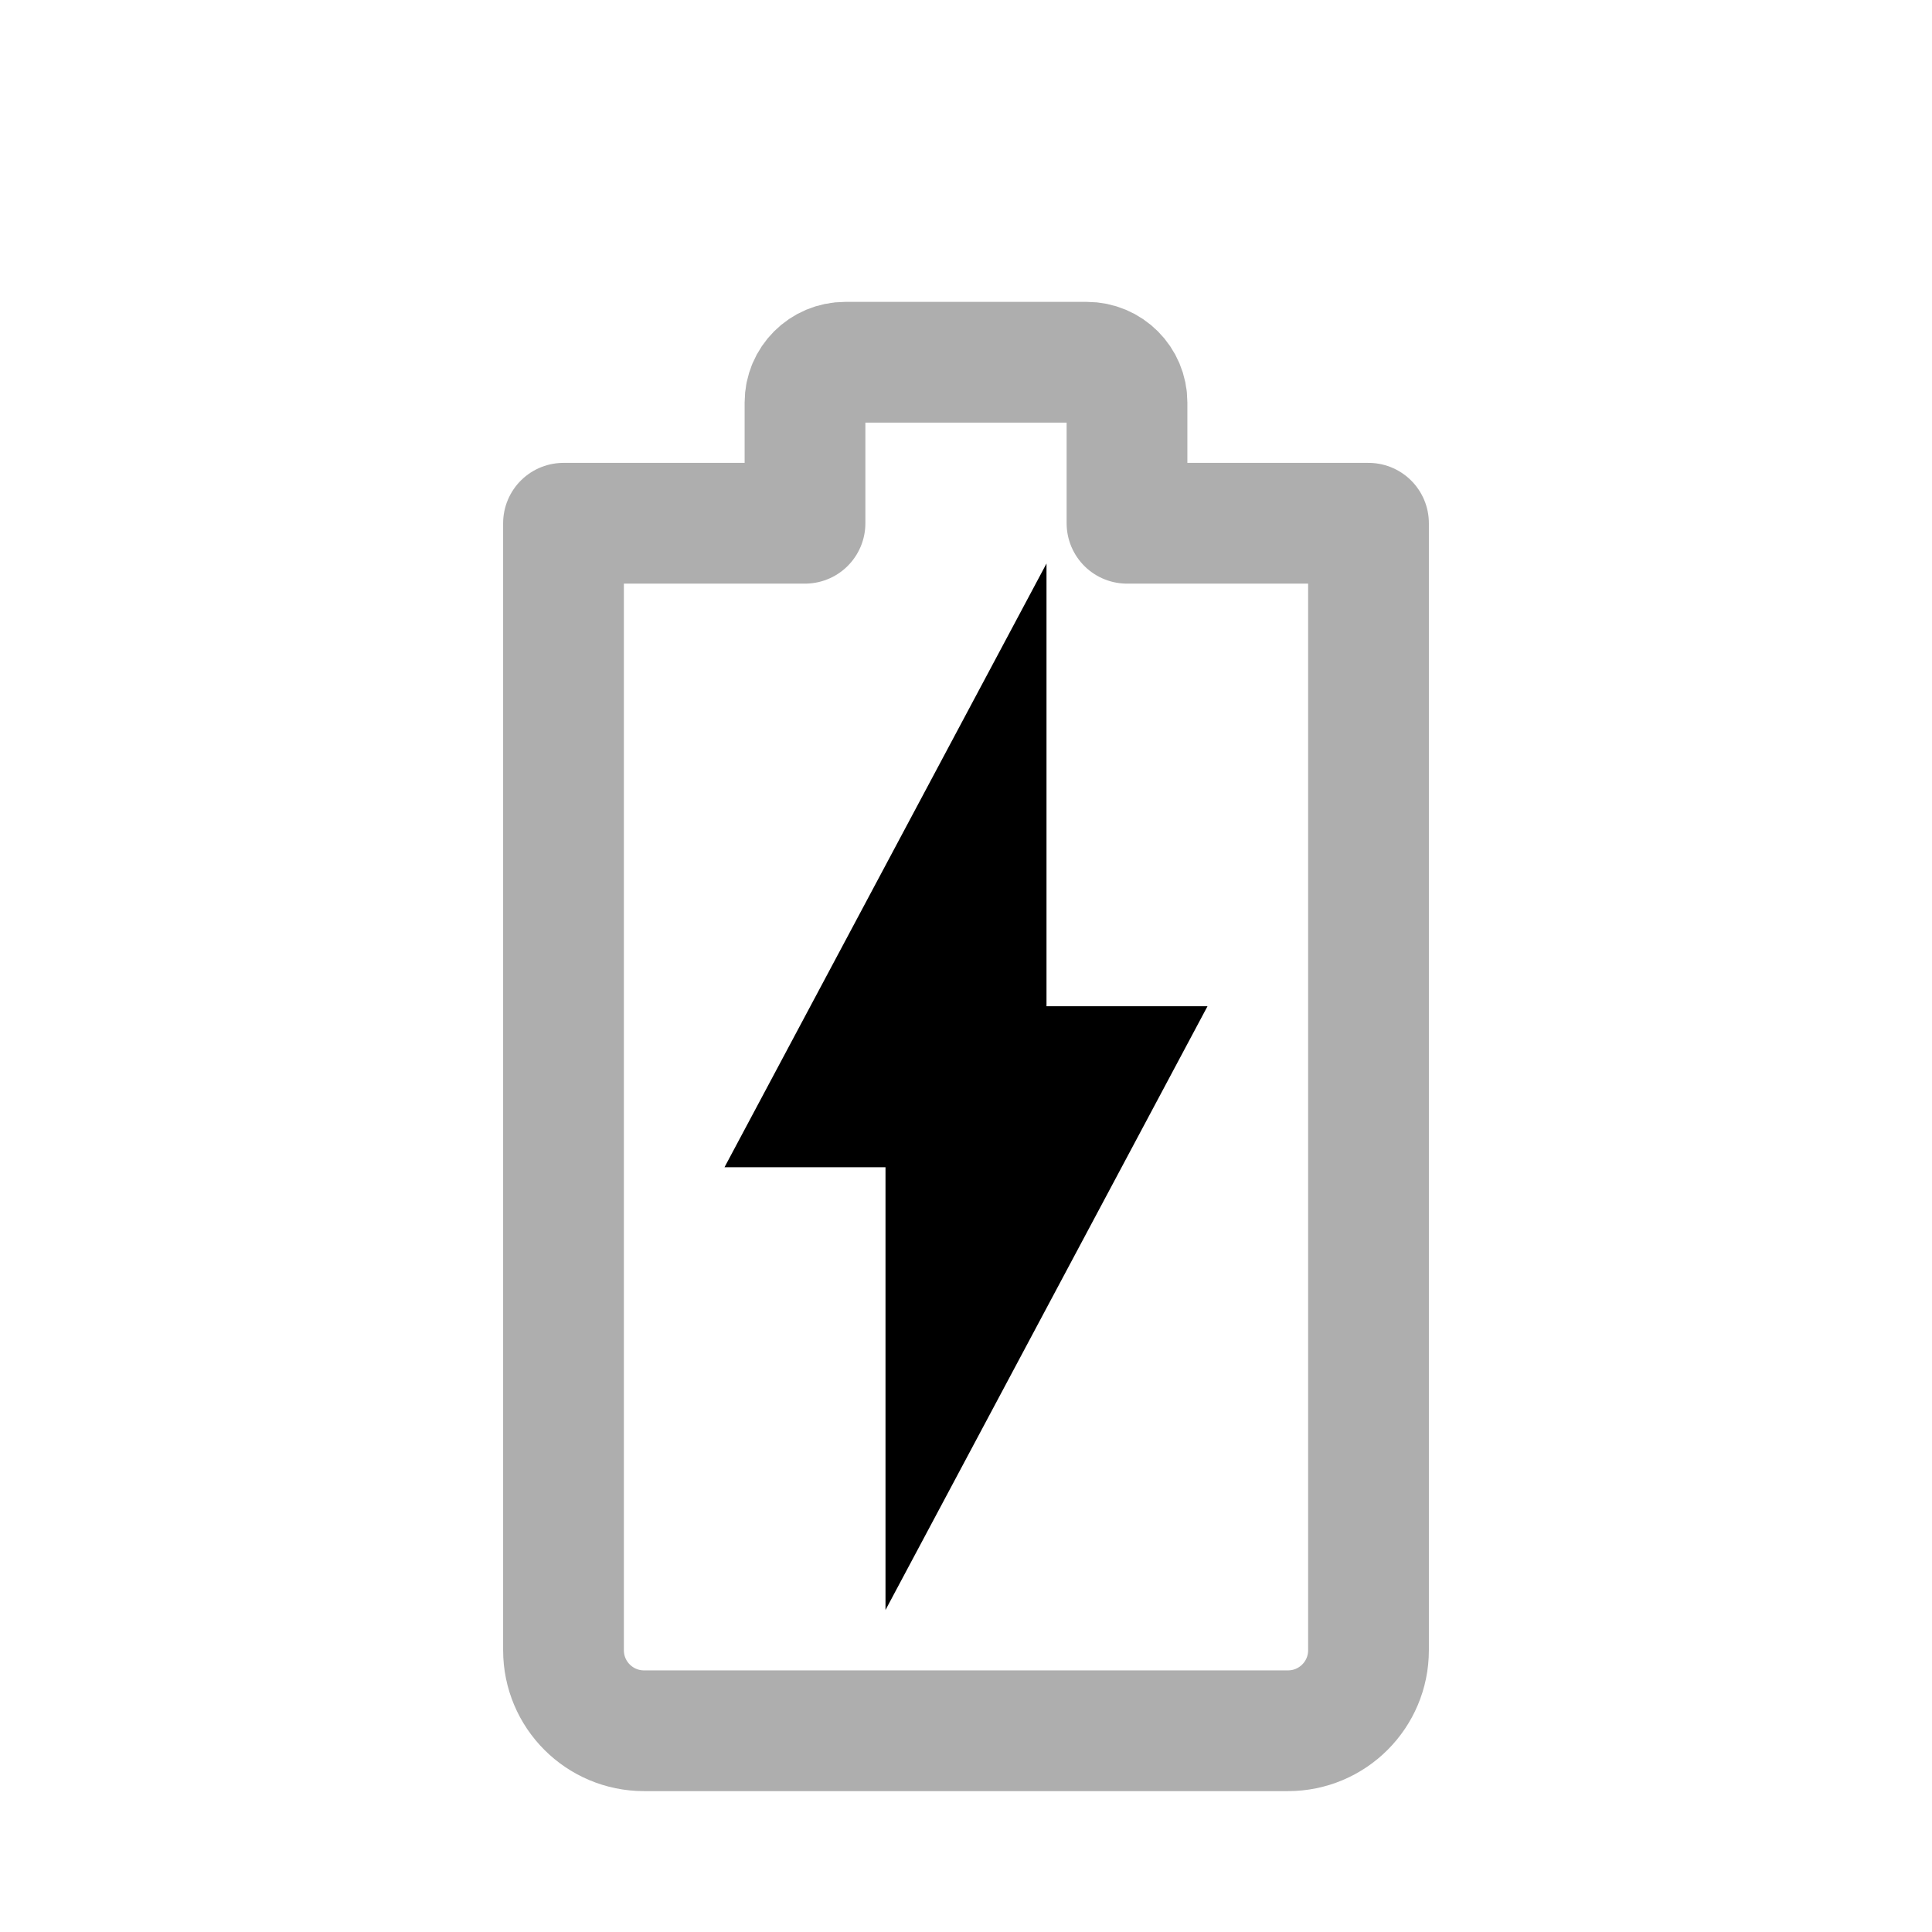
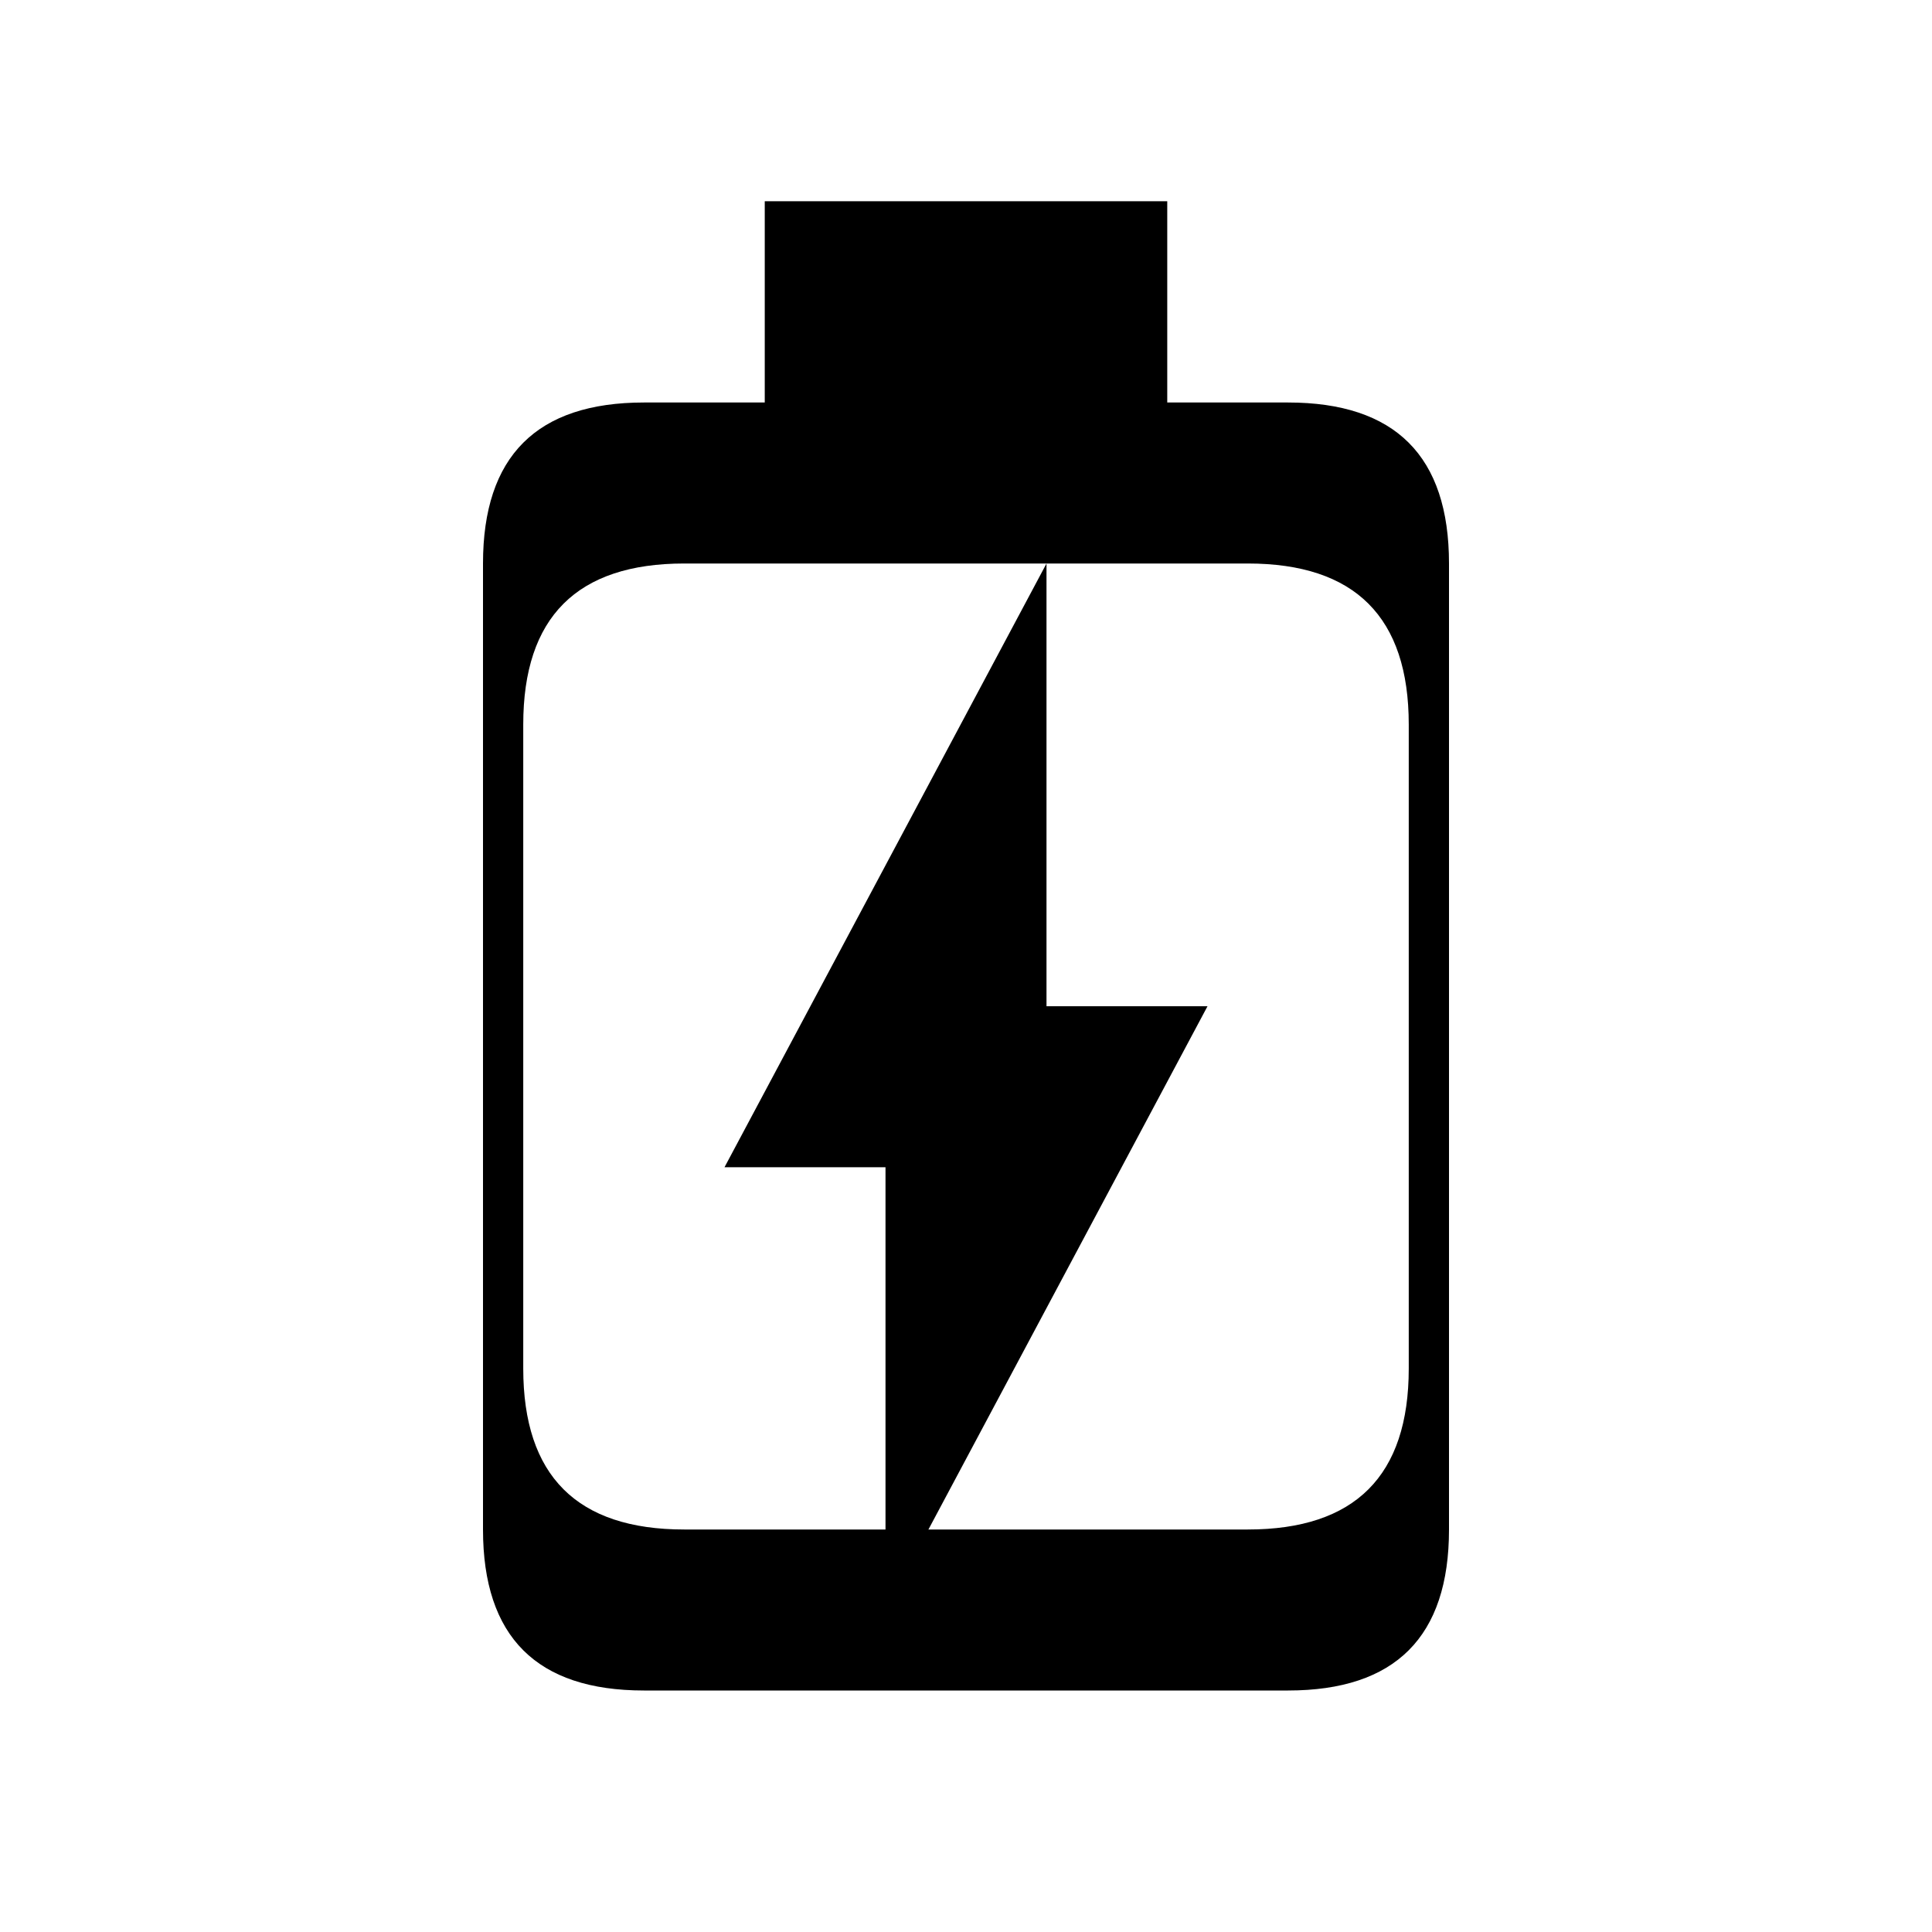
- <svg xmlns="http://www.w3.org/2000/svg" viewBox="0 0 24 24" fill="none">
-   <path d="M7 6.5V20.5a1 1 0 0 0 1 1h8a1 1 0 0 0 1-1V6.5h-3V5a.5.5 0 0 0-.5-.5h-3a.5.5 0 0 0-.5.5v1.5H7Z" stroke="#000" stroke-width="1.5" stroke-linejoin="round" stroke-opacity="0.32" />
-   <path d="M11 20v-5.5H9L13 7v5.5h2L11 20Z" fill="#000" />
+ <svg xmlns="http://www.w3.org/2000/svg" viewBox="0 0 24 24" fill="currentColor">
+   <path fill-rule="evenodd" d="M9.5 5 L9.5 2.5 L14.5 2.5 L14.5 5 L16 5 Q18 5 18 7 L18 19 Q18 21 16 21 L8 21 Q6 21 6 19 L6 7 Q6 5 8 5 Z M8.5 7 L15.5 7 Q17.5 7 17.5 9 L17.5 17 Q17.5 19 15.5 19 L8.5 19 Q6.5 19 6.5 17 L6.5 9 Q6.5 7 8.5 7 Z" />
+   <path d="M11 20 v-5.5 H9 L13 7 v5.5 h2 L11 20 Z" />
</svg>
